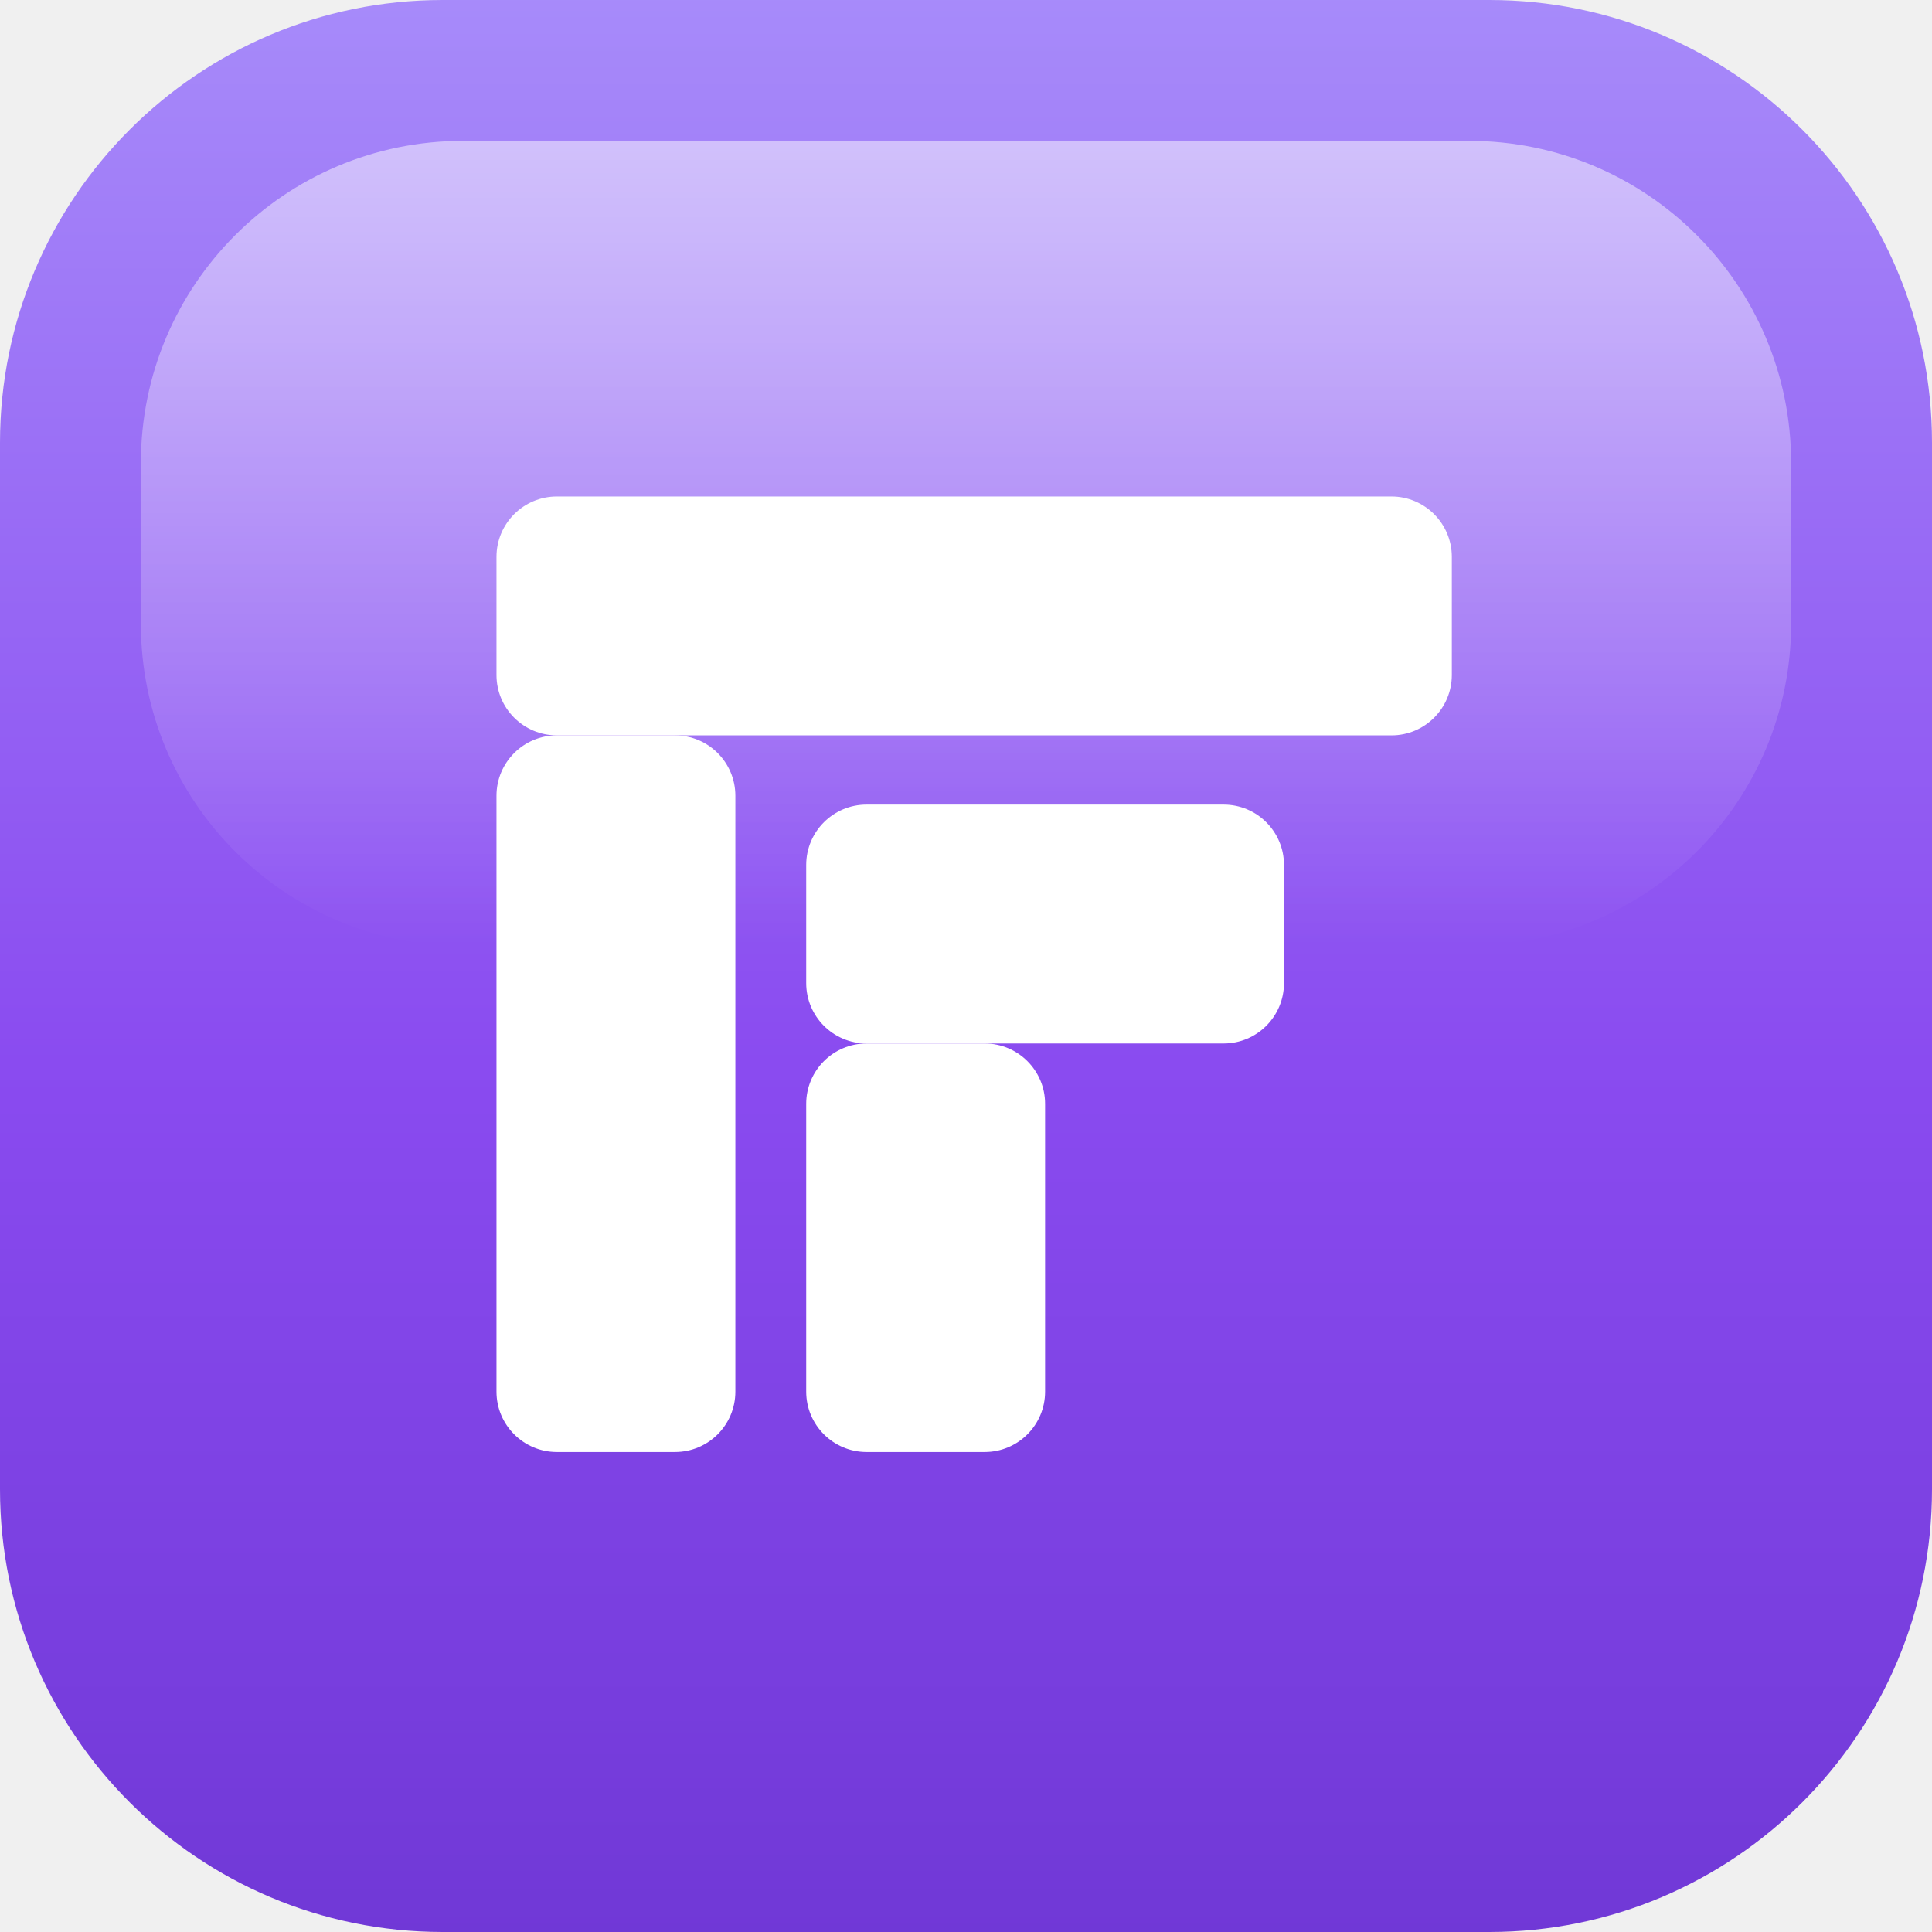
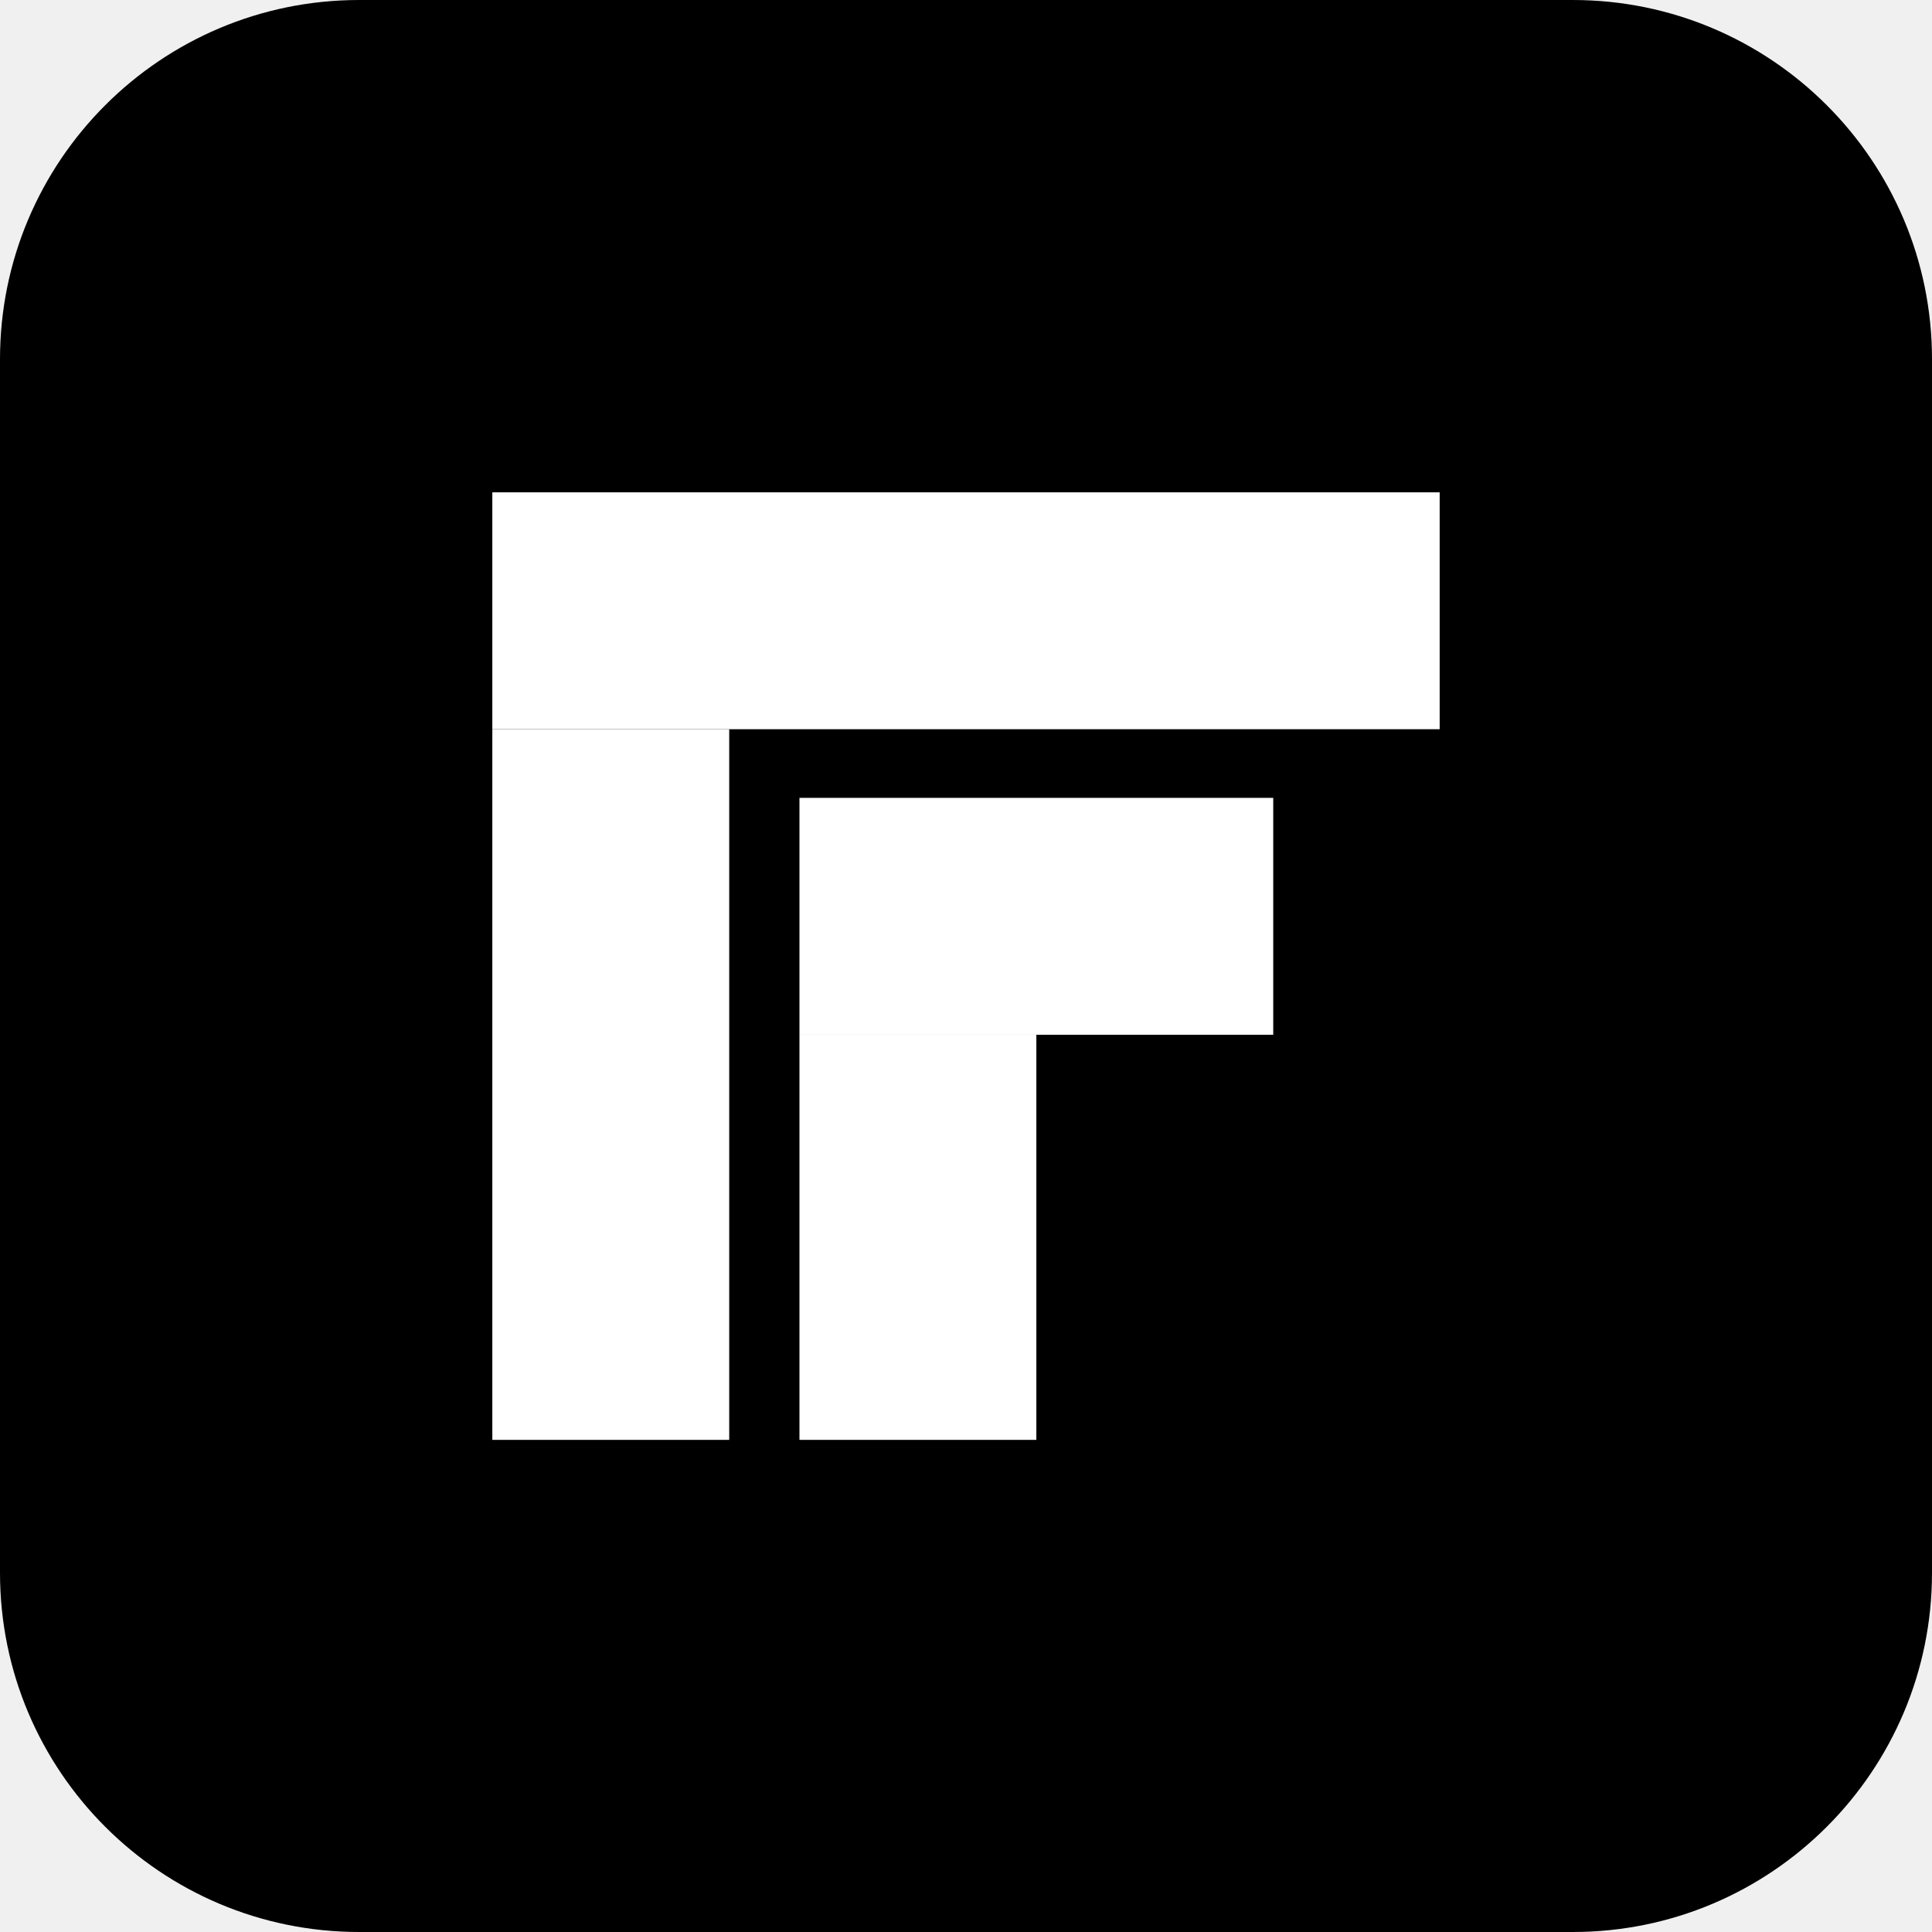
- <svg xmlns="http://www.w3.org/2000/svg" viewBox="0 0 96 96" width="512" height="512" role="img" aria-label="Ronds Pocket">
-   <defs>
-     <linearGradient id="rp-bg" x1="0" y1="0" x2="0" y2="1">
-       <stop offset="0" stop-color="#a78bfa" />
-       <stop offset="0.55" stop-color="#8a4bf0" />
-       <stop offset="1" stop-color="#7038d6" />
-     </linearGradient>
-     <linearGradient id="rp-sheen" x1="0" y1="0" x2="0" y2="1">
-       <stop offset="0" stop-color="#ffffff" stop-opacity="0.5" />
-       <stop offset="1" stop-color="#ffffff" stop-opacity="0" />
-     </linearGradient>
-   </defs>
-   <rect width="96" height="96" rx="22" fill="url(#rp-bg)" />
-   <rect x="7" y="7" width="82" height="40" rx="16" fill="url(#rp-sheen)" />
-   <g fill="#ffffff">
-     <rect x="24.67" y="24.67" width="47.47" height="11.87" rx="3" />
-     <rect x="24.67" y="36.54" width="11.87" height="35.61" rx="3" />
-     <rect x="40.06" y="39.98" width="23.74" height="11.87" rx="3" />
-     <rect x="40.06" y="51.85" width="11.87" height="20.3" rx="3" />
+ <svg xmlns="http://www.w3.org/2000/svg" width="512" height="512" viewBox="0 0 96.81 96.81">
+   <rect width="96.81" height="96.81" rx="18" />
+   <g fill="#fff">
+     <rect x="24.67" y="24.67" width="47.47" height="11.87" />
+     <rect x="24.67" y="36.54" width="11.87" height="35.61" />
+     <rect x="40.06" y="39.98" width="23.74" height="11.87" />
+     <rect x="40.06" y="51.85" width="11.87" height="20.3" />
  </g>
</svg>
